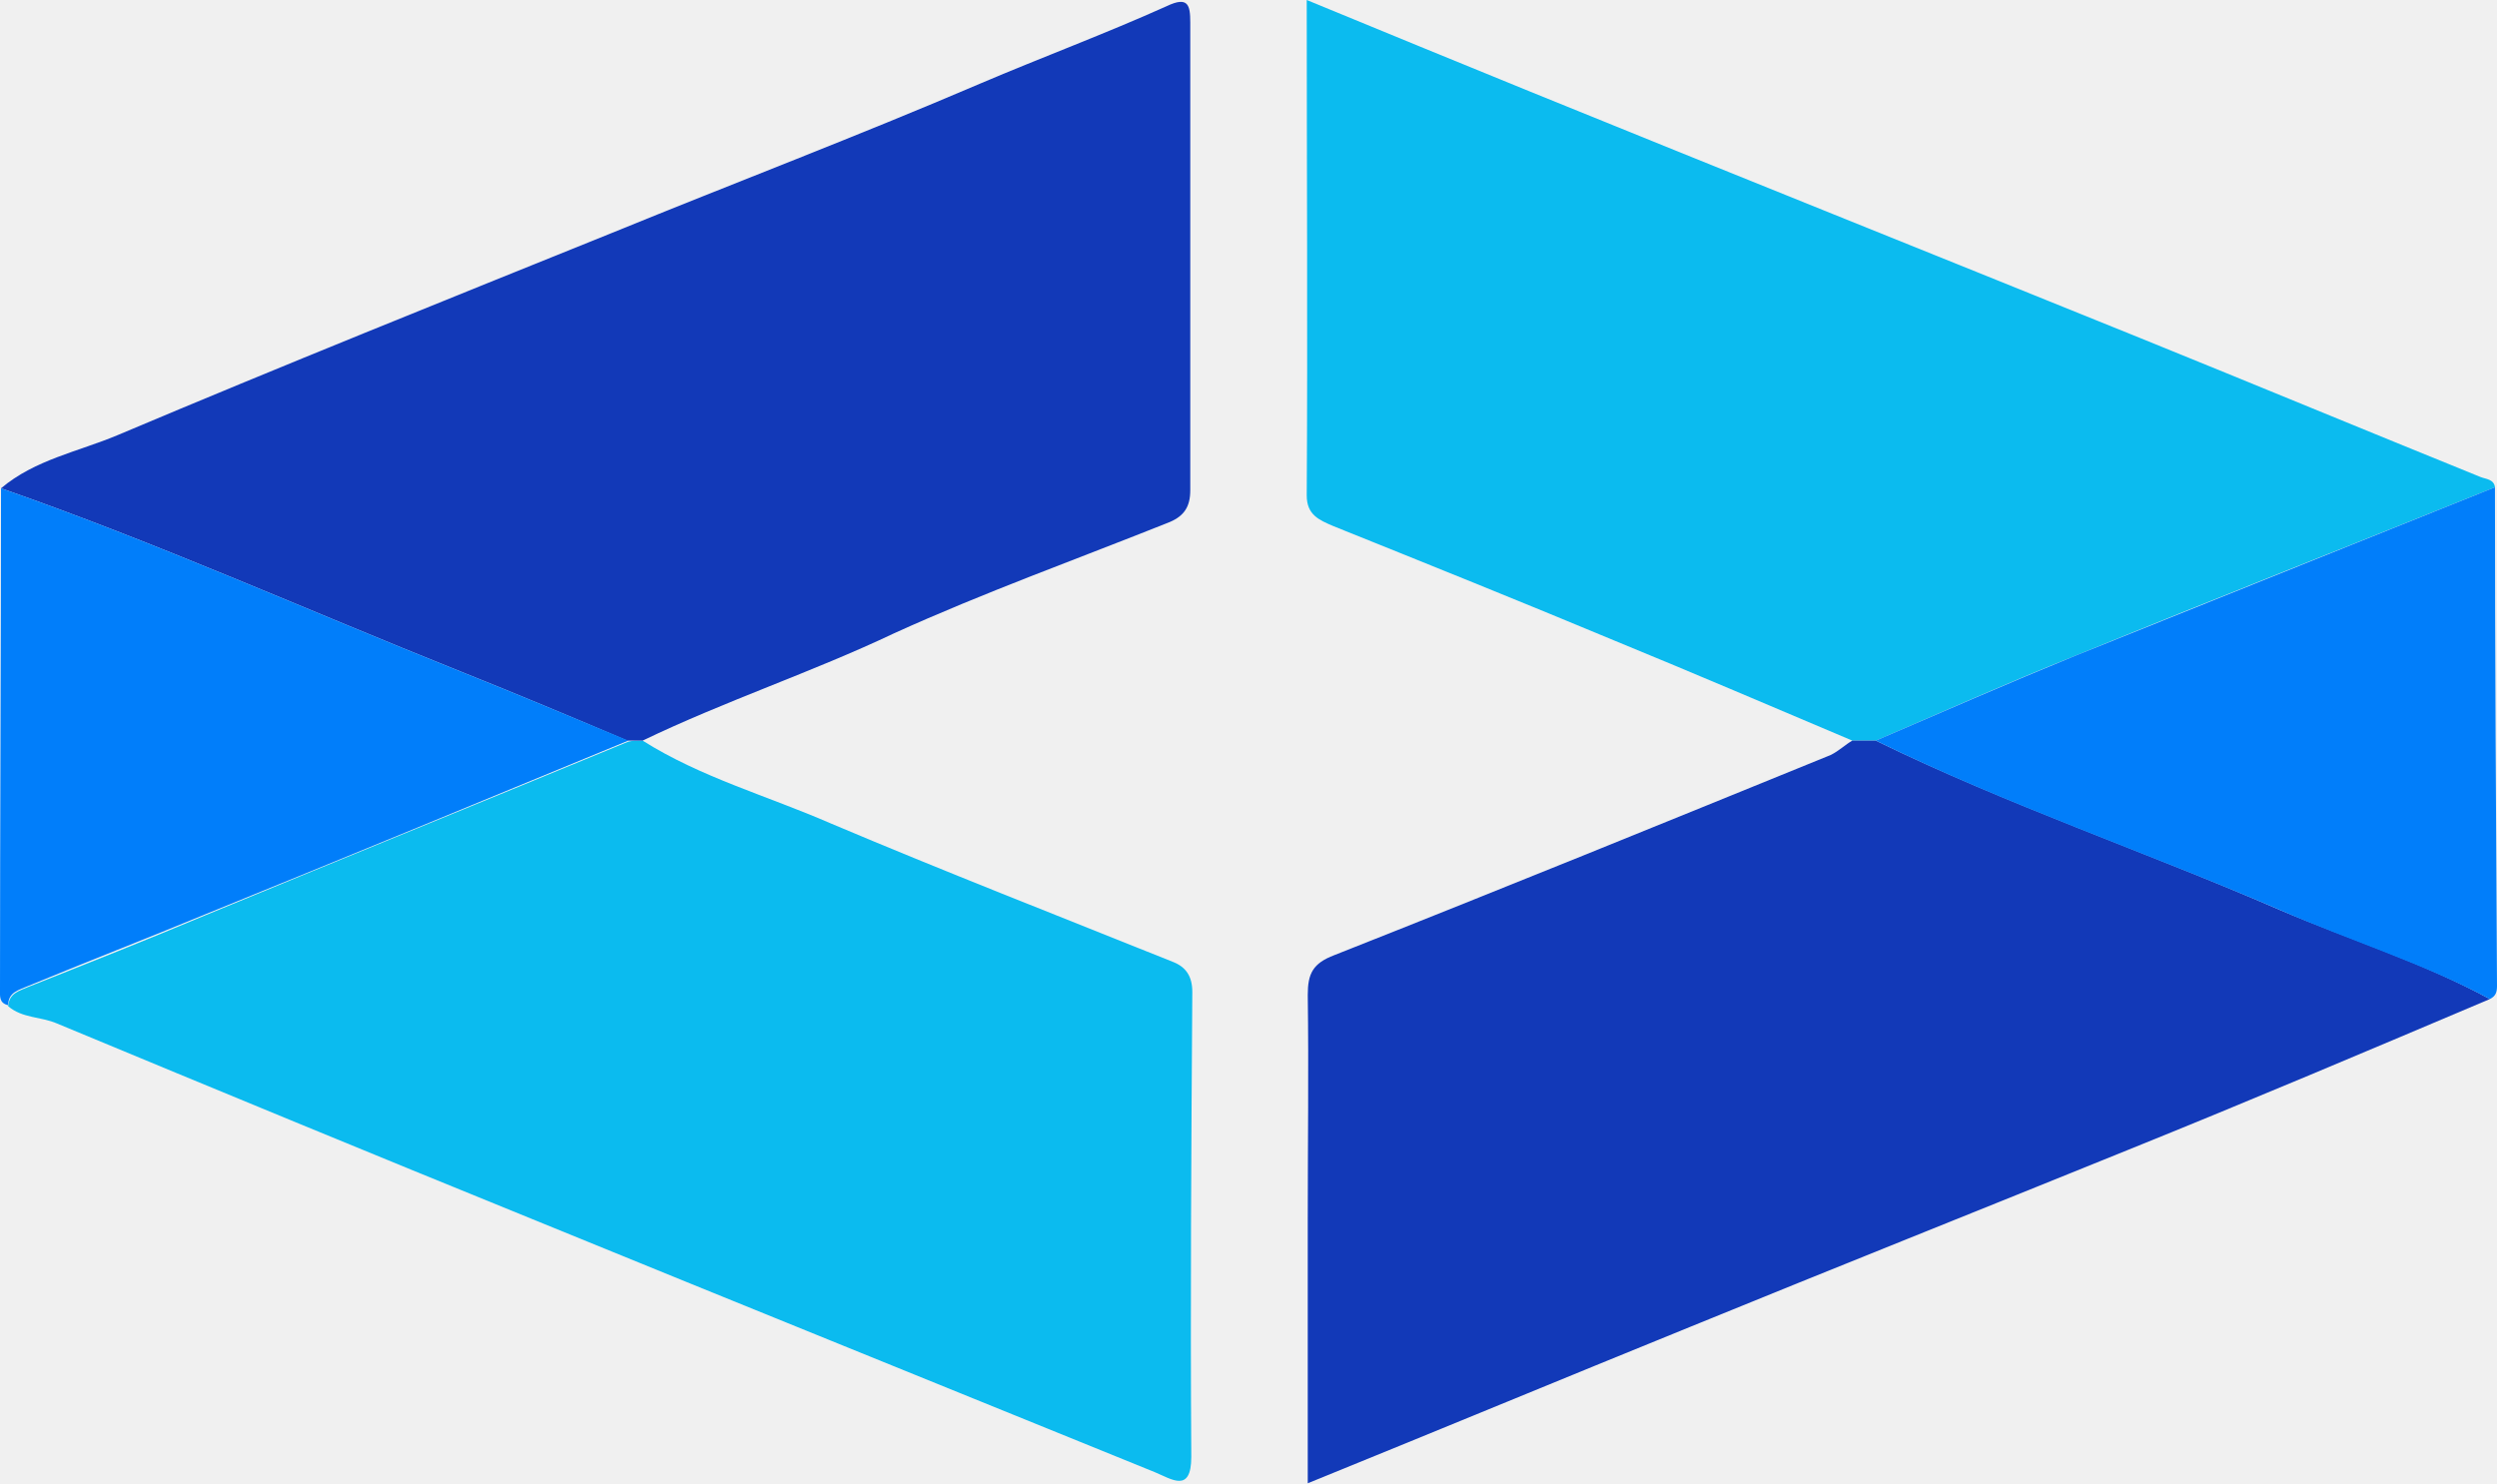
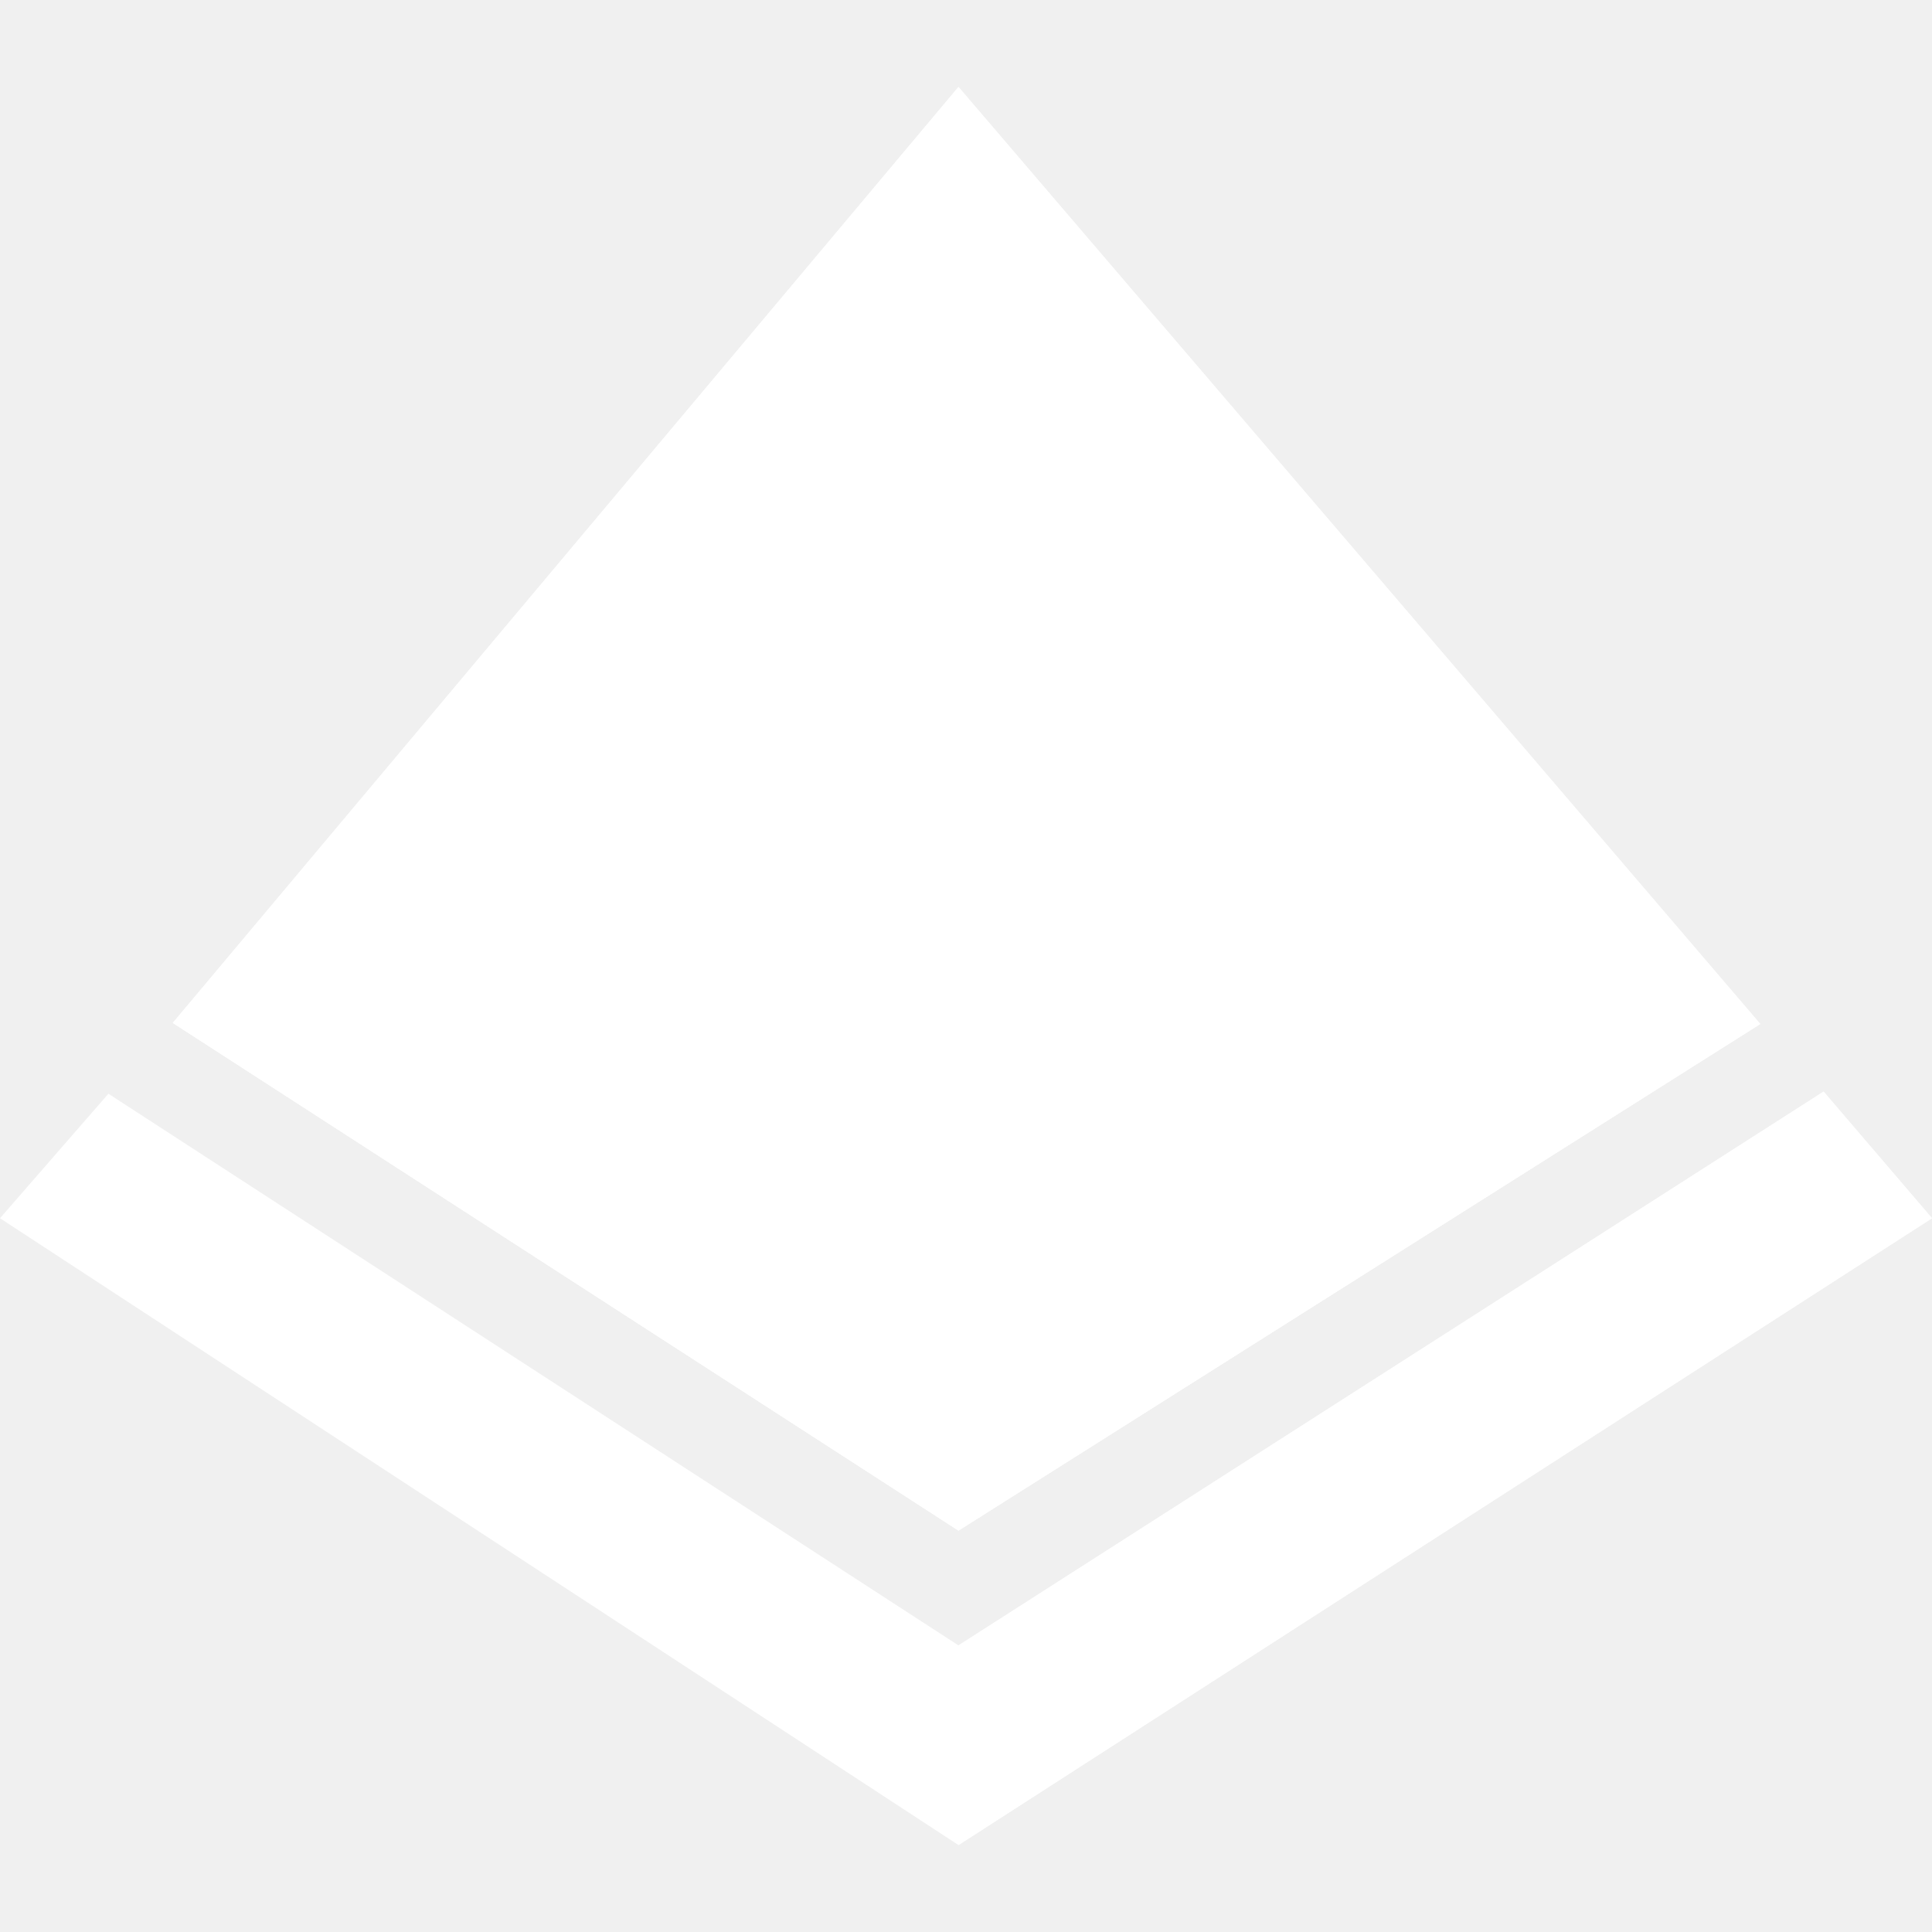
- <svg xmlns="http://www.w3.org/2000/svg" version="1.1" id="Layer_1" x="0px" y="0px" viewBox="0 0 244.4 145.2" style="enable-background:new 0 0 244.4 145.2;" xml:space="preserve" width="244.4" height="145.2">
-   <style type="text/css">
-         .st0{fill:#0BBBEF;}
-         .st1{fill:#1239B8;}
-         .st2{fill:#017EFA;}
- </style>
-   <g>
-     <path class="st0" d="M62.9,72.5c5.7,3.6,12.2,5.4,18.4,8.1c11.1,4.7,22.4,9.1,33.6,13.6c1.2,0.5,1.8,1.4,1.8,2.9                 c-0.1,15.2-0.2,30.3-0.1,45.5c0,3.6-1.9,2.2-3.6,1.5c-20.4-8.3-40.7-16.5-61-24.8c-15.5-6.3-31-12.7-46.4-19.1                 c-1.6-0.7-3.4-0.5-4.8-1.7c0.1-1.3,1.1-1.5,2-1.9c5.8-2.3,11.6-4.6,17.3-7c13.8-5.7,27.6-11.3,41.4-17                 C61.9,72.5,62.4,72.5,62.9,72.5z" />
-     <path class="st1" d="M62.9,72.5c-0.5,0-1,0-1.5,0C56,70.2,50.5,67.9,45,65.7c-15-6-29.7-12.6-44.9-17.9c3.3-2.8,7.6-3.6,11.4-5.2                 c16.1-6.8,32.3-13.3,48.4-19.8c12-4.9,24.1-9.5,36-14.6c6.1-2.6,12.3-4.9,18.3-7.6c2.1-1,2.3-0.1,2.3,1.6c0,15.3,0,30.6,0,45.8                 c0,1.6-0.6,2.5-2,3.1c-9,3.6-18.2,6.9-27,10.9C79.5,65.8,71,68.6,62.9,72.5z" />
-     <path class="st0" d="M181.3,72.5c-7.8-3.3-15.5-6.6-23.3-9.8c-9.1-3.8-18.3-7.5-27.5-11.2c-1.4-0.6-2.6-1.1-2.6-3                 c0.1-16,0-32,0-48.5c7.5,3.1,14.6,6,21.7,8.9c19.9,8.1,39.9,16.1,59.9,24.2c11.1,4.5,22.2,9.1,33.3,13.6c0.5,0.2,1.3,0.2,1.4,1                 c-13.7,5.5-27.4,10.9-41.1,16.5c-6.5,2.6-13,5.5-19.5,8.3C182.8,72.5,182.1,72.5,181.3,72.5z" />
-     <path class="st1" d="M181.3,72.5c0.8,0,1.5,0,2.3,0c12.9,6.3,26.5,10.9,39.6,16.6c6.8,2.9,13.9,5.1,20.5,8.7                 c-11.8,5-23.6,10-35.5,14.8c-14.3,5.8-28.6,11.5-42.8,17.3c-12.3,5-24.6,10.1-37.4,15.3c0-8.9,0-17.4,0-25.8c0-7.3,0.1-14.7,0-22                 c0-2.1,0.5-3.1,2.6-3.9c16.2-6.4,32.4-13,48.6-19.6C180,73.5,180.6,72.9,181.3,72.5z" />
-     <path class="st2" d="M0.1,47.8C15.3,53.1,30,59.7,45,65.7c5.5,2.2,11,4.5,16.5,6.8c-13.8,5.7-27.6,11.4-41.4,17                 c-5.8,2.4-11.5,4.6-17.3,7c-0.9,0.4-2,0.6-2,1.9C-0.1,98.2,0,97.5,0,96.9C0,80.5,0.1,64.1,0.1,47.8z" />
-     <path class="st2" d="M243.7,97.8c-6.5-3.5-13.7-5.7-20.5-8.7c-13.2-5.7-26.8-10.3-39.6-16.6c6.5-2.8,12.9-5.6,19.5-8.3                 c13.7-5.5,27.4-11,41.1-16.5c0,16.3,0.1,32.5,0.2,48.8C244.4,97.1,244.3,97.5,243.7,97.8z" />
-   </g>
+ <svg xmlns="http://www.w3.org/2000/svg" id="bdb56329-4717-4410-aa13-4505ecaa4e46" width="18" height="18" viewBox="0 0 18 18">
+   <defs>
+     <linearGradient id="ba2610c3-a45a-4e7e-a0c0-285cfd7e005d" x1="13.25" y1="13.02" x2="8.62" y2="4.25" gradientUnits="userSpaceOnUse">
+       <stop offset="0" stop-color="#FFF" />
+       <stop offset="0.9" stop-color="#FFF" />
+     </linearGradient>
+     <linearGradient id="bd8f618b-4f2f-4cb7-aff0-2fd2d211326d" x1="11.26" y1="10.47" x2="14.46" y2="15.99" gradientUnits="userSpaceOnUse">
+       <stop offset="0.1" stop-color="#FFF" />
+       <stop offset="0.29" stop-color="#FFF" />
+       <stop offset="0.51" stop-color="#FFF" />
+       <stop offset="0.74" stop-color="#FFF" />
+       <stop offset="0.88" stop-color="#FFF" />
+     </linearGradient>
+   </defs>
+   <polygon points="1.01 10.19 8.93 15.33 16.99 10.17 18 11.35 8.93 17.19 0 11.35 1.01 10.19" fill="#FFF" />
+   <polygon points="1.61 9.53 8.93 0.81 16.4 9.54 8.93 14.26 1.61 9.53" fill="#fff" />
+   <polygon points="8.93 0.81 8.93 14.26 1.61 9.53 8.93 0.81" fill="#FFF" />
+   <polygon points="8.93 0.81 8.93 14.26 16.4 9.54 8.93 0.81" fill="url(#ba2610c3-a45a-4e7e-a0c0-285cfd7e005d)" />
+   <polygon points="8.93 7.76 16.4 9.54 8.93 14.26 8.93 7.76" fill="#FFF" />
+   <polygon points="8.93 14.26 1.61 9.53 8.93 7.76 8.93 14.26" fill="#FFF" />
+   <polygon points="8.93 17.19 18 11.35 16.99 10.17 8.93 15.33 8.93 17.19" fill="url(#bd8f618b-4f2f-4cb7-aff0-2fd2d211326d)" />
</svg>
